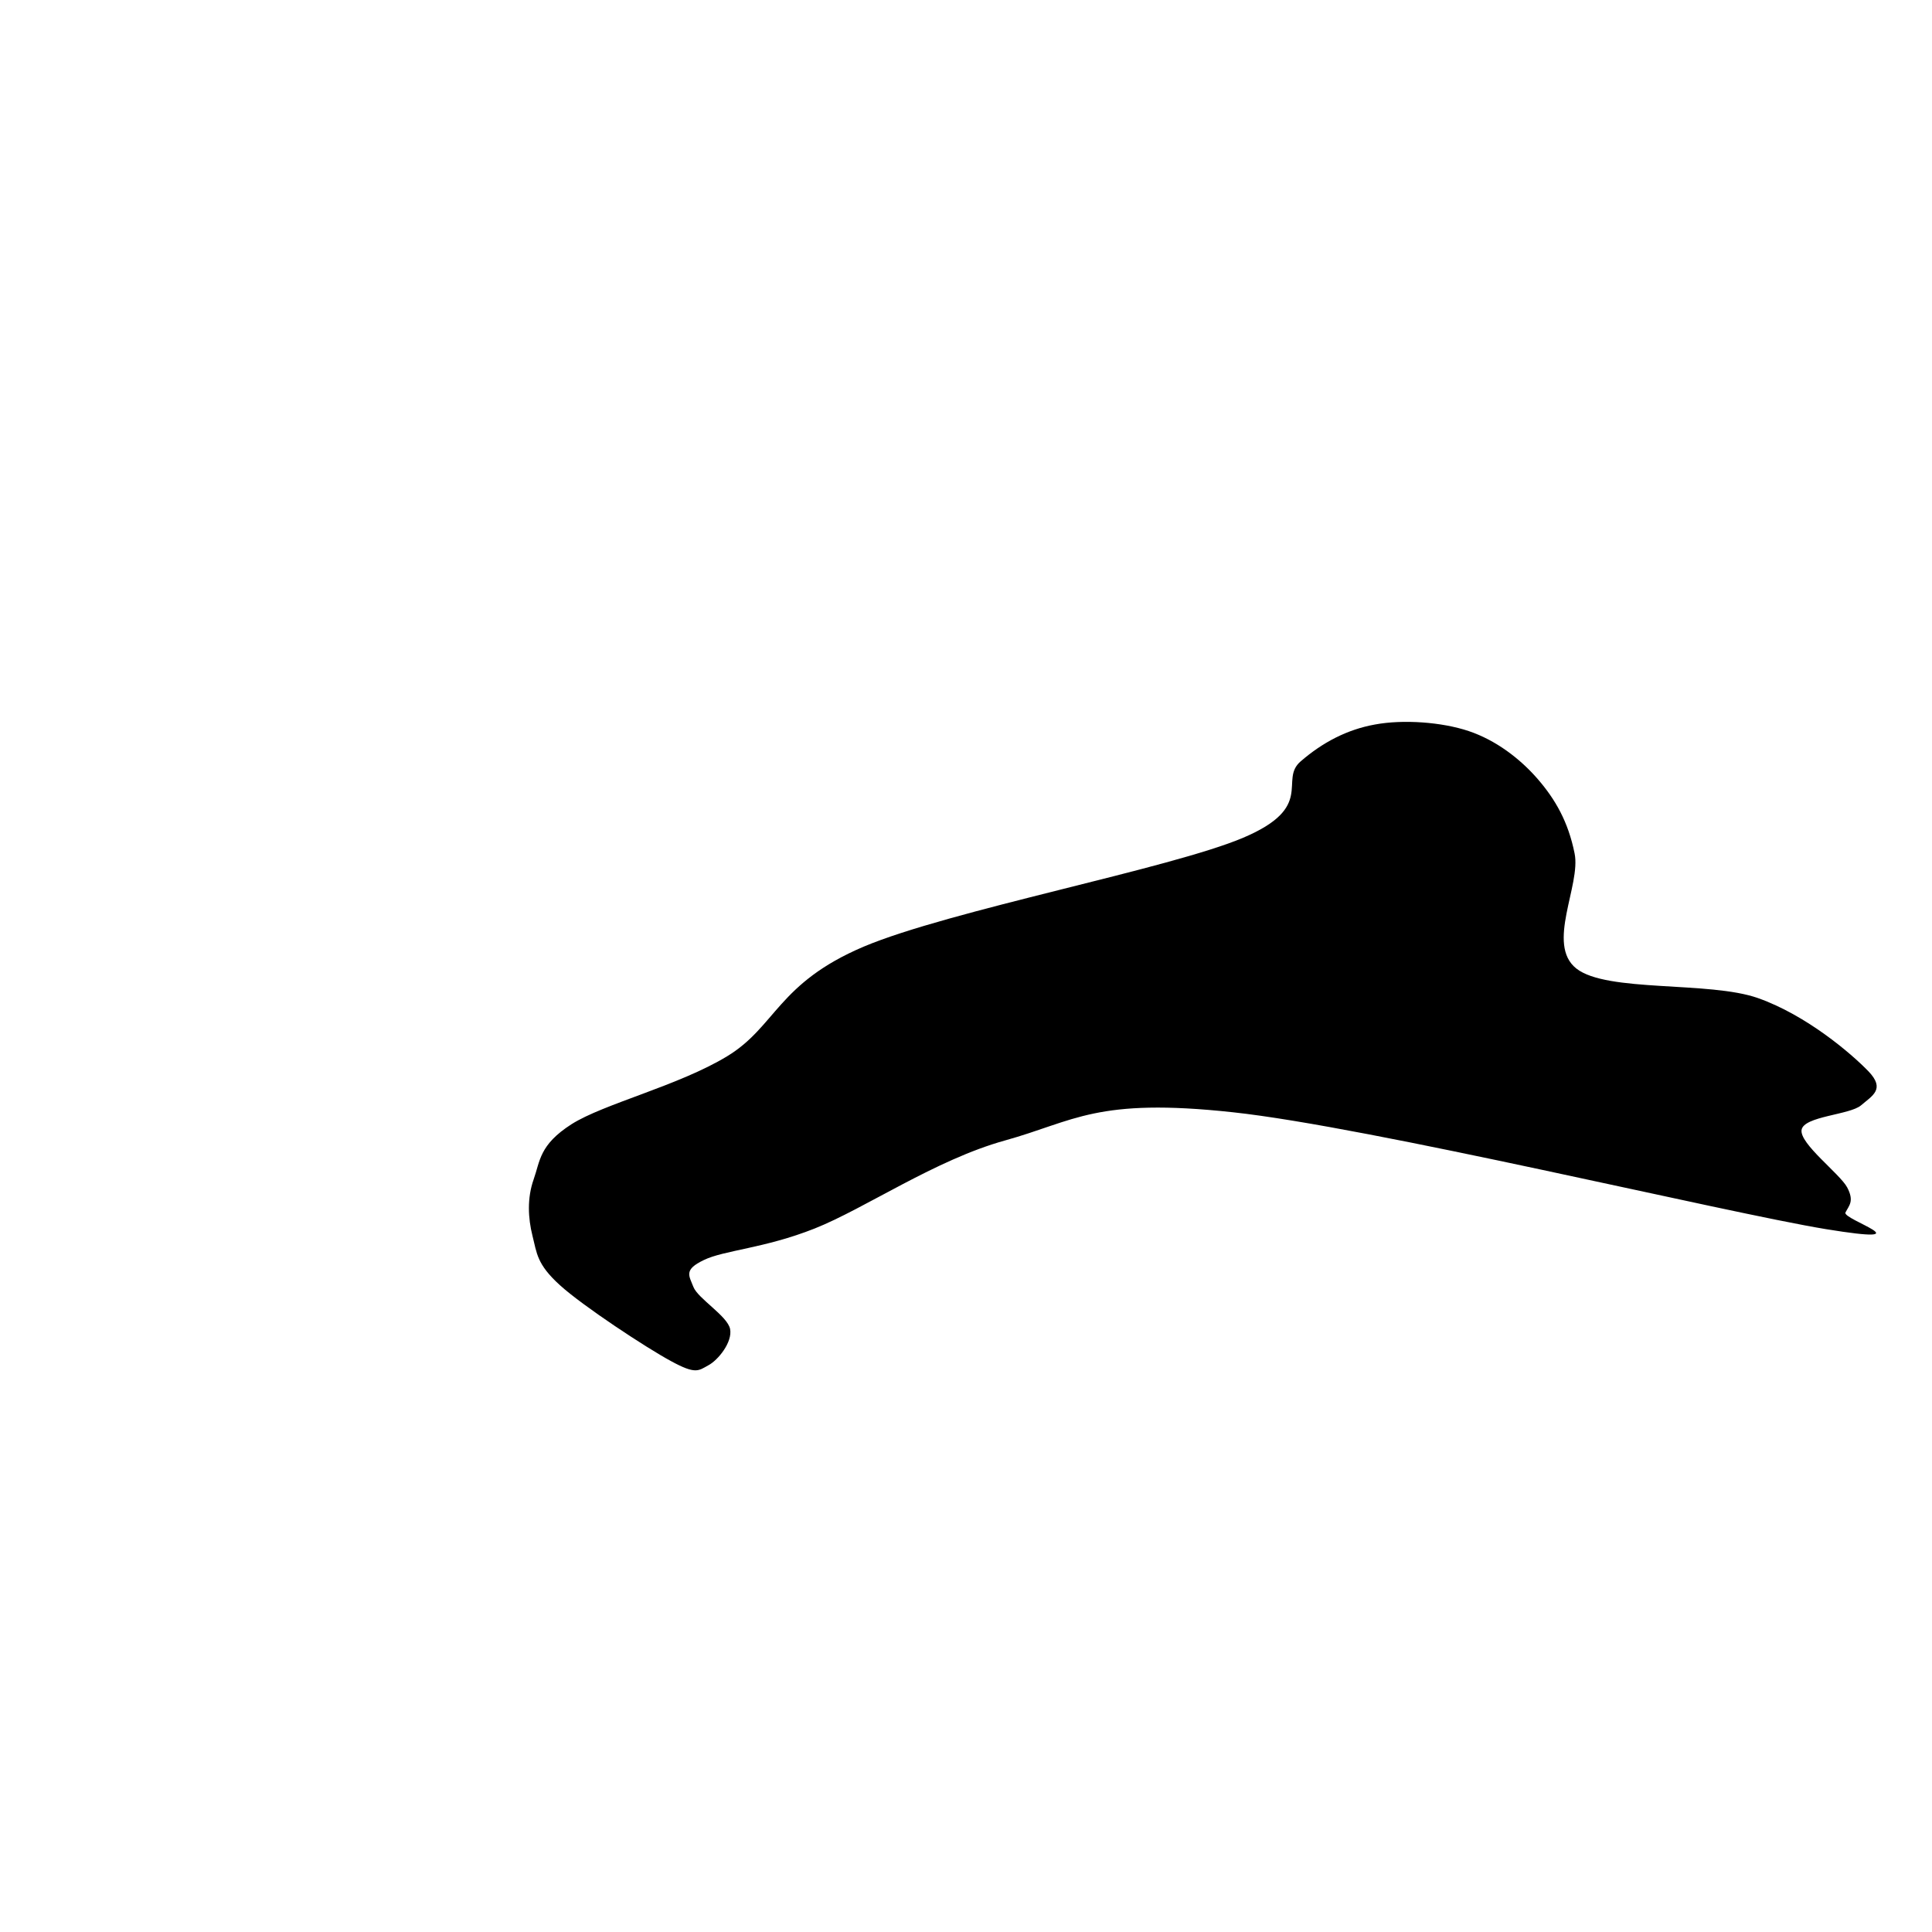
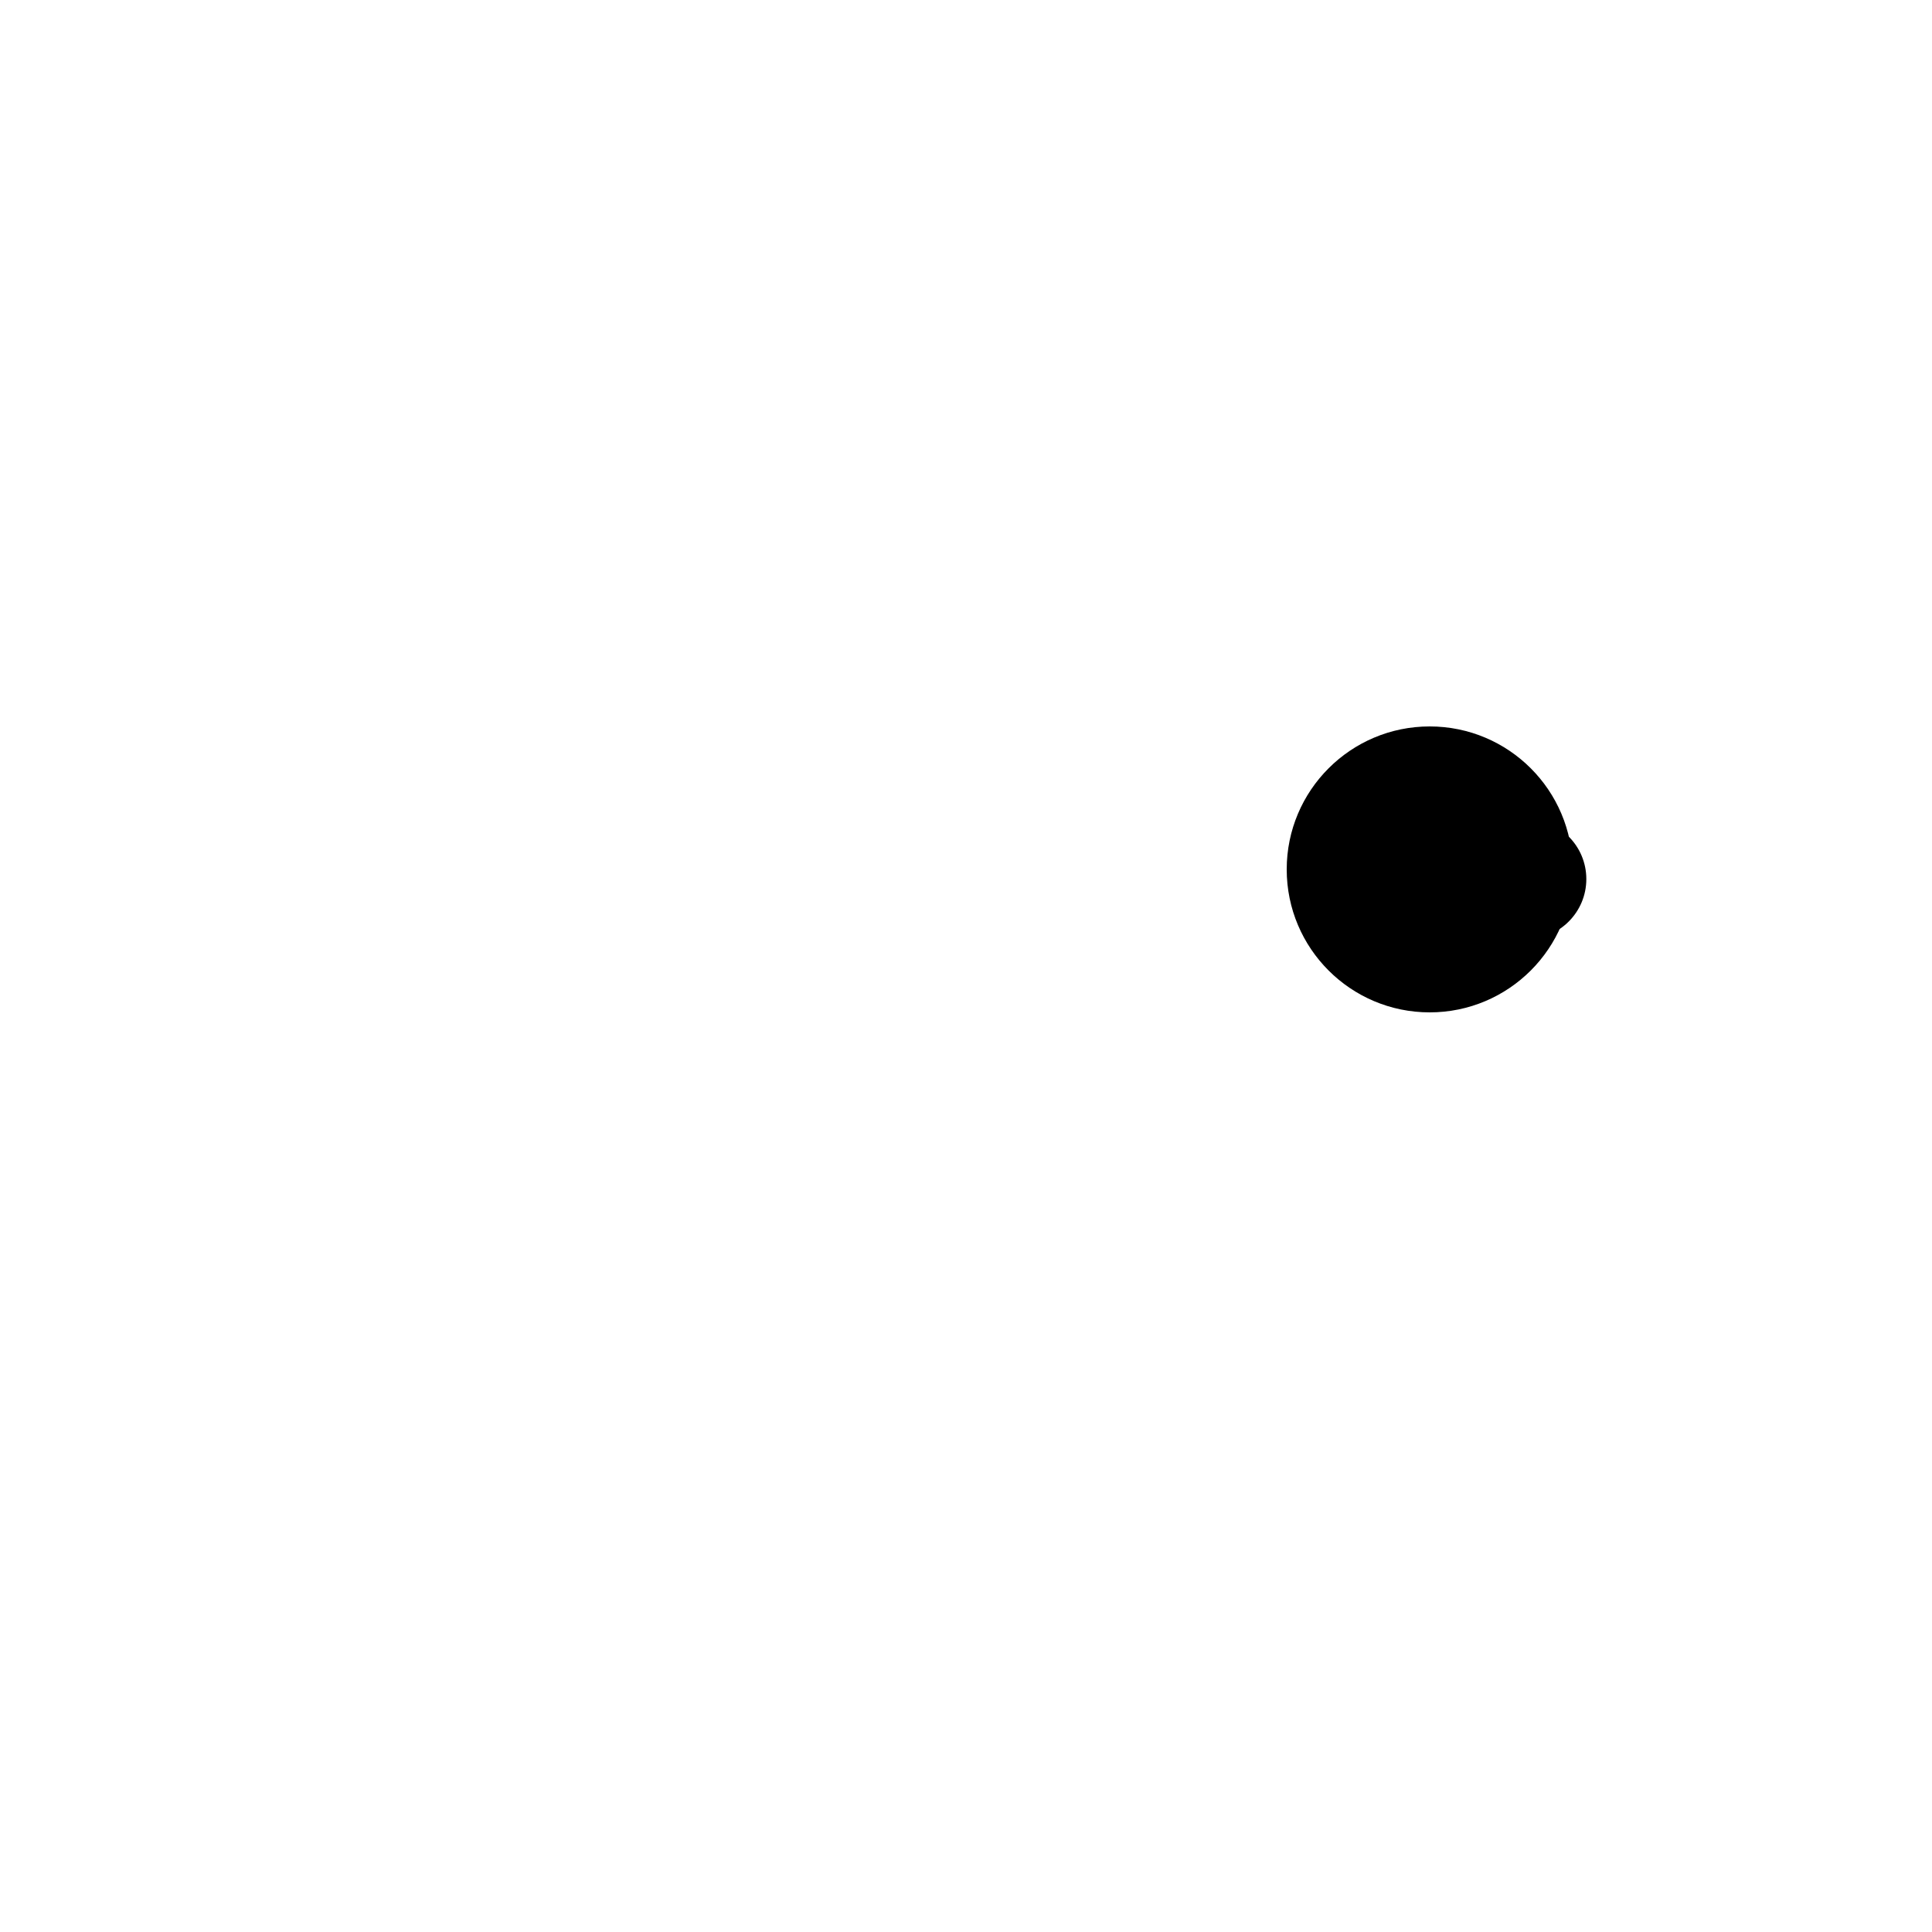
<svg xmlns="http://www.w3.org/2000/svg" viewBox="0 0 100 100" role="img" aria-label="Breaststroke swimmer">
-   <path d="M2 53 Q14 47 26 53 T50 53 T98 53" fill="none" stroke="__OUTLINE__" stroke-width="3" stroke-linecap="round" transform="translate(0,8)" />
-   <path d="M28.98,66.52 C30.17,67.60 33.45,69.76 34.73,70.45 C36.01,71.15 36.15,70.95 36.66,70.67 C37.17,70.40 37.92,69.47 37.79,68.79 C37.66,68.12 36.12,67.21 35.89,66.61 C35.66,66.02 35.38,65.72 36.43,65.22 C37.47,64.71 39.56,64.62 42.16,63.59 C44.76,62.56 48.41,60.03 52.02,59.03 C55.62,58.03 56.73,56.80 63.81,57.57 C70.89,58.33 89.23,62.75 94.51,63.62 C99.80,64.48 95.34,63.12 95.52,62.76 C95.70,62.40 95.99,62.18 95.61,61.46 C95.23,60.75 93.13,59.19 93.25,58.48 C93.37,57.77 95.75,57.71 96.33,57.21 C96.91,56.71 97.60,56.38 96.71,55.45 C95.82,54.53 93.51,52.55 90.99,51.66 C88.47,50.77 83.17,51.38 81.59,50.13 C80.01,48.88 81.84,45.81 81.50,44.17 C81.17,42.53 80.50,41.37 79.59,40.32 C78.67,39.26 77.42,38.31 76.02,37.84 C74.62,37.37 72.62,37.23 71.17,37.50 C69.72,37.76 68.45,38.43 67.32,39.41 C66.18,40.39 68.12,41.76 64.35,43.36 C60.58,44.96 49.15,47.12 44.70,49.00 C40.25,50.89 40.16,53.14 37.64,54.67 C35.12,56.20 31.25,57.13 29.58,58.19 C27.91,59.26 27.96,60.09 27.62,61.05 C27.28,62.01 27.33,63.05 27.56,63.96 C27.79,64.87 27.78,65.43 28.98,66.52 Z" fill="__ACCENT__" />
-   <path d="M2 53 Q14 47 26 53 T50 53 T98 53" fill="none" stroke="__ACCENT__" stroke-width="3.2" stroke-linecap="round" />
+   <path d="M2 55 Q14 49 26 55 T50 55 T98 55" fill="none" stroke="__OUTLINE__" stroke-width="3" stroke-linecap="round" transform="translate(0,8)" />
+   <path d="M44 57 C54 54.5 62 51 70 48" stroke="__ACCENT__" stroke-width="8.4" fill="none" stroke-linecap="round" stroke-linejoin="round" />
+   <path d="M68 49 C76 50 83 51 91 52" stroke="__ACCENT__" stroke-width="7.2" fill="none" stroke-linecap="round" stroke-linejoin="round" />
+   <path d="M68 50.5 C76 53 82 55 89 56" stroke="__ACCENT__" stroke-width="6.0" fill="none" stroke-linecap="round" stroke-linejoin="round" />
+   <path d="M46 57 C40 59 35 60 32 59 C35 62 40 63.5 38 67" stroke="__ACCENT__" stroke-width="7.2" fill="none" stroke-linecap="round" stroke-linejoin="round" />
+   <path d="M47.5 58 C42 60 37 61.5 34.5 61 C37.5 64 42 65.5 40 69" stroke="__ACCENT__" stroke-width="6.0" fill="none" stroke-linecap="round" stroke-linejoin="round" />
+   <circle cx="74" cy="45" r="7.4" fill="__ACCENT__" />
+   <circle cx="79" cy="45.5" r="3.108" fill="__ACCENT__" />
+   <path d="M2 55 Q14 49 26 55 T50 55 T98 55" fill="none" stroke="__ACCENT__" stroke-width="3.2" stroke-linecap="round" />
</svg>
